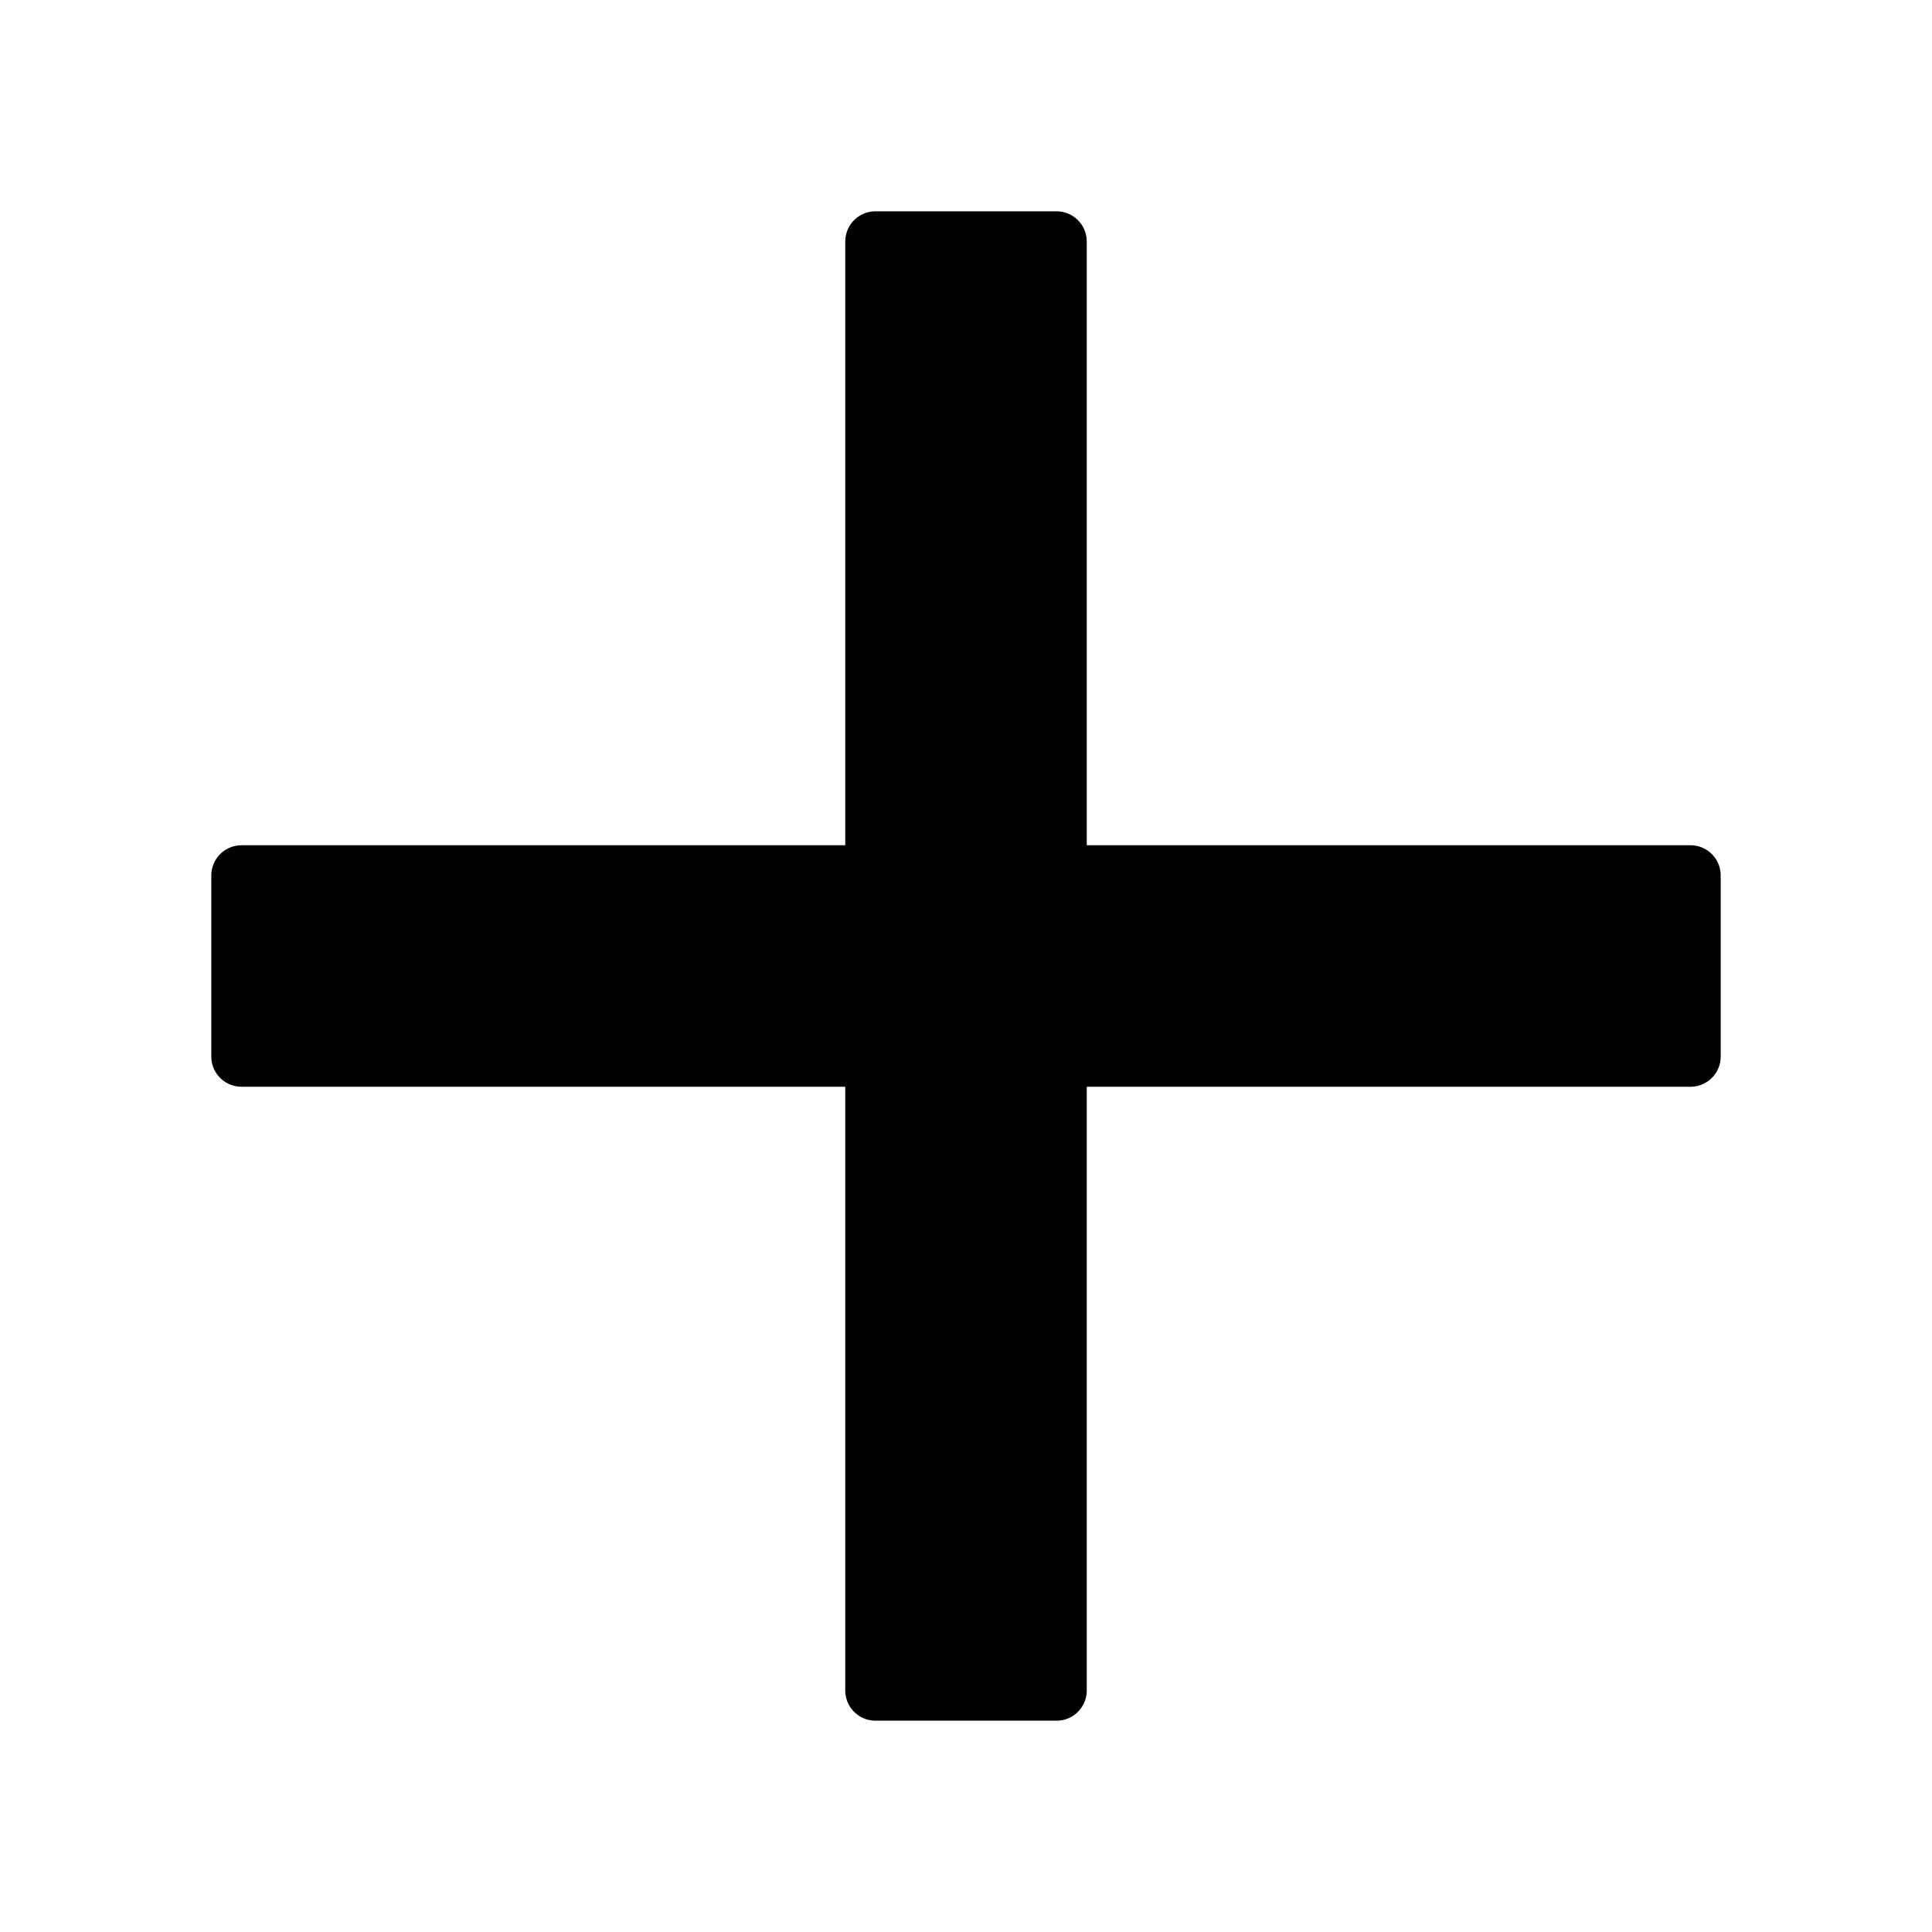
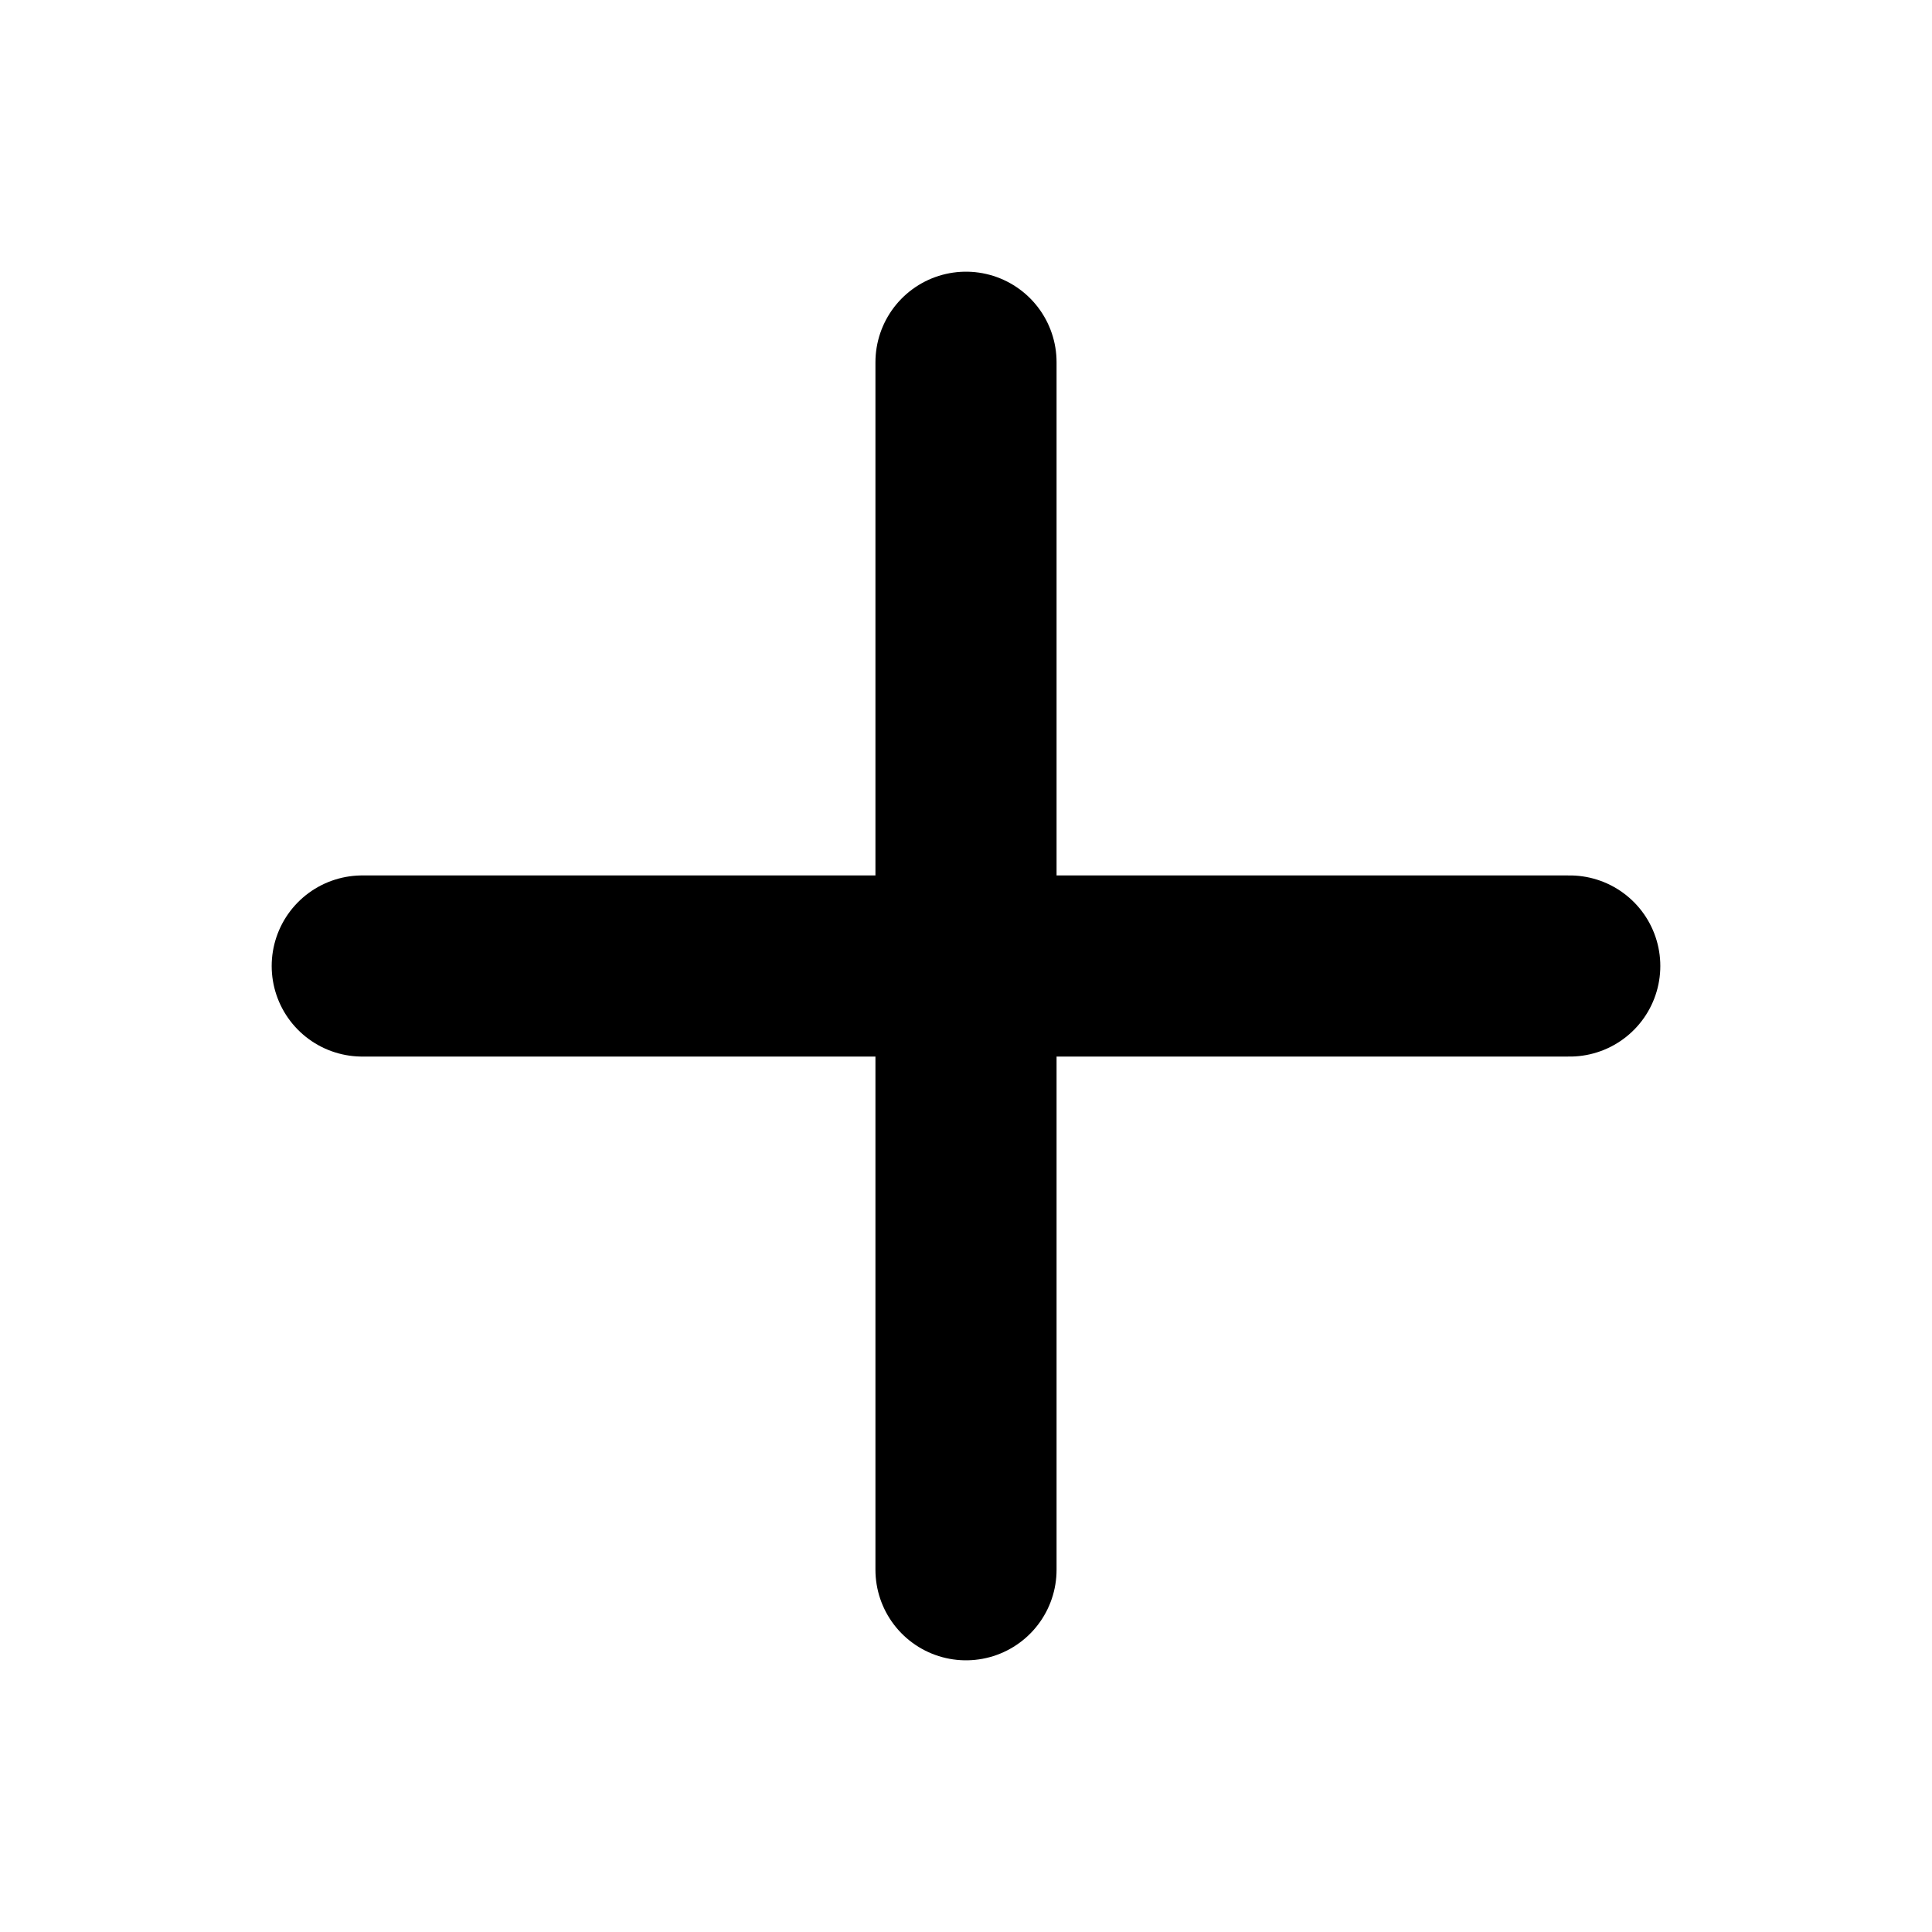
- <svg xmlns="http://www.w3.org/2000/svg" viewBox="0 0 32 32" font-family="sans-serif">
-   <rect transform="matrix(1,0,0,1,16,16)" fill="rgb(0,0,0)" fill-opacity="1" stroke="rgb(0,0,0)" stroke-opacity="1" stroke-width="1" x="-12" y="-1.5" width="24" height="3" stroke-linecap="round" stroke-linejoin="round" />
-   <rect transform="matrix(0,1,-1,0,16,16)" fill="rgb(0,0,0)" fill-opacity="1" stroke="rgb(0,0,0)" stroke-opacity="1" stroke-width="1" x="-12" y="-1.5" width="24" height="3" stroke-linecap="round" stroke-linejoin="round" />
+ <svg xmlns="http://www.w3.org/2000/svg" font-family="Arial" viewBox="0 0 32 32" width="32" height="32">
+   <rect width="32" height="32" fill="none" stroke="none" />
+   <g>
+     <g fill="none">
+       <path d="M 6 16 L 26 16" stroke="#000000" stroke-width="3" stroke-linecap="round" stroke-linejoin="round" />
+     </g>
+     <g fill="#000000" stroke="#000000" stroke-width="3" stroke-linecap="round" stroke-linejoin="round" />
+   </g>
+   <g>
+     <g fill="none">
+       <path d="M 16 6 L 16 26" stroke="#000000" stroke-width="3" stroke-linecap="round" stroke-linejoin="round" />
+     </g>
+     <g fill="#000000" stroke="#000000" stroke-width="3" stroke-linecap="round" stroke-linejoin="round" />
+   </g>
</svg>
